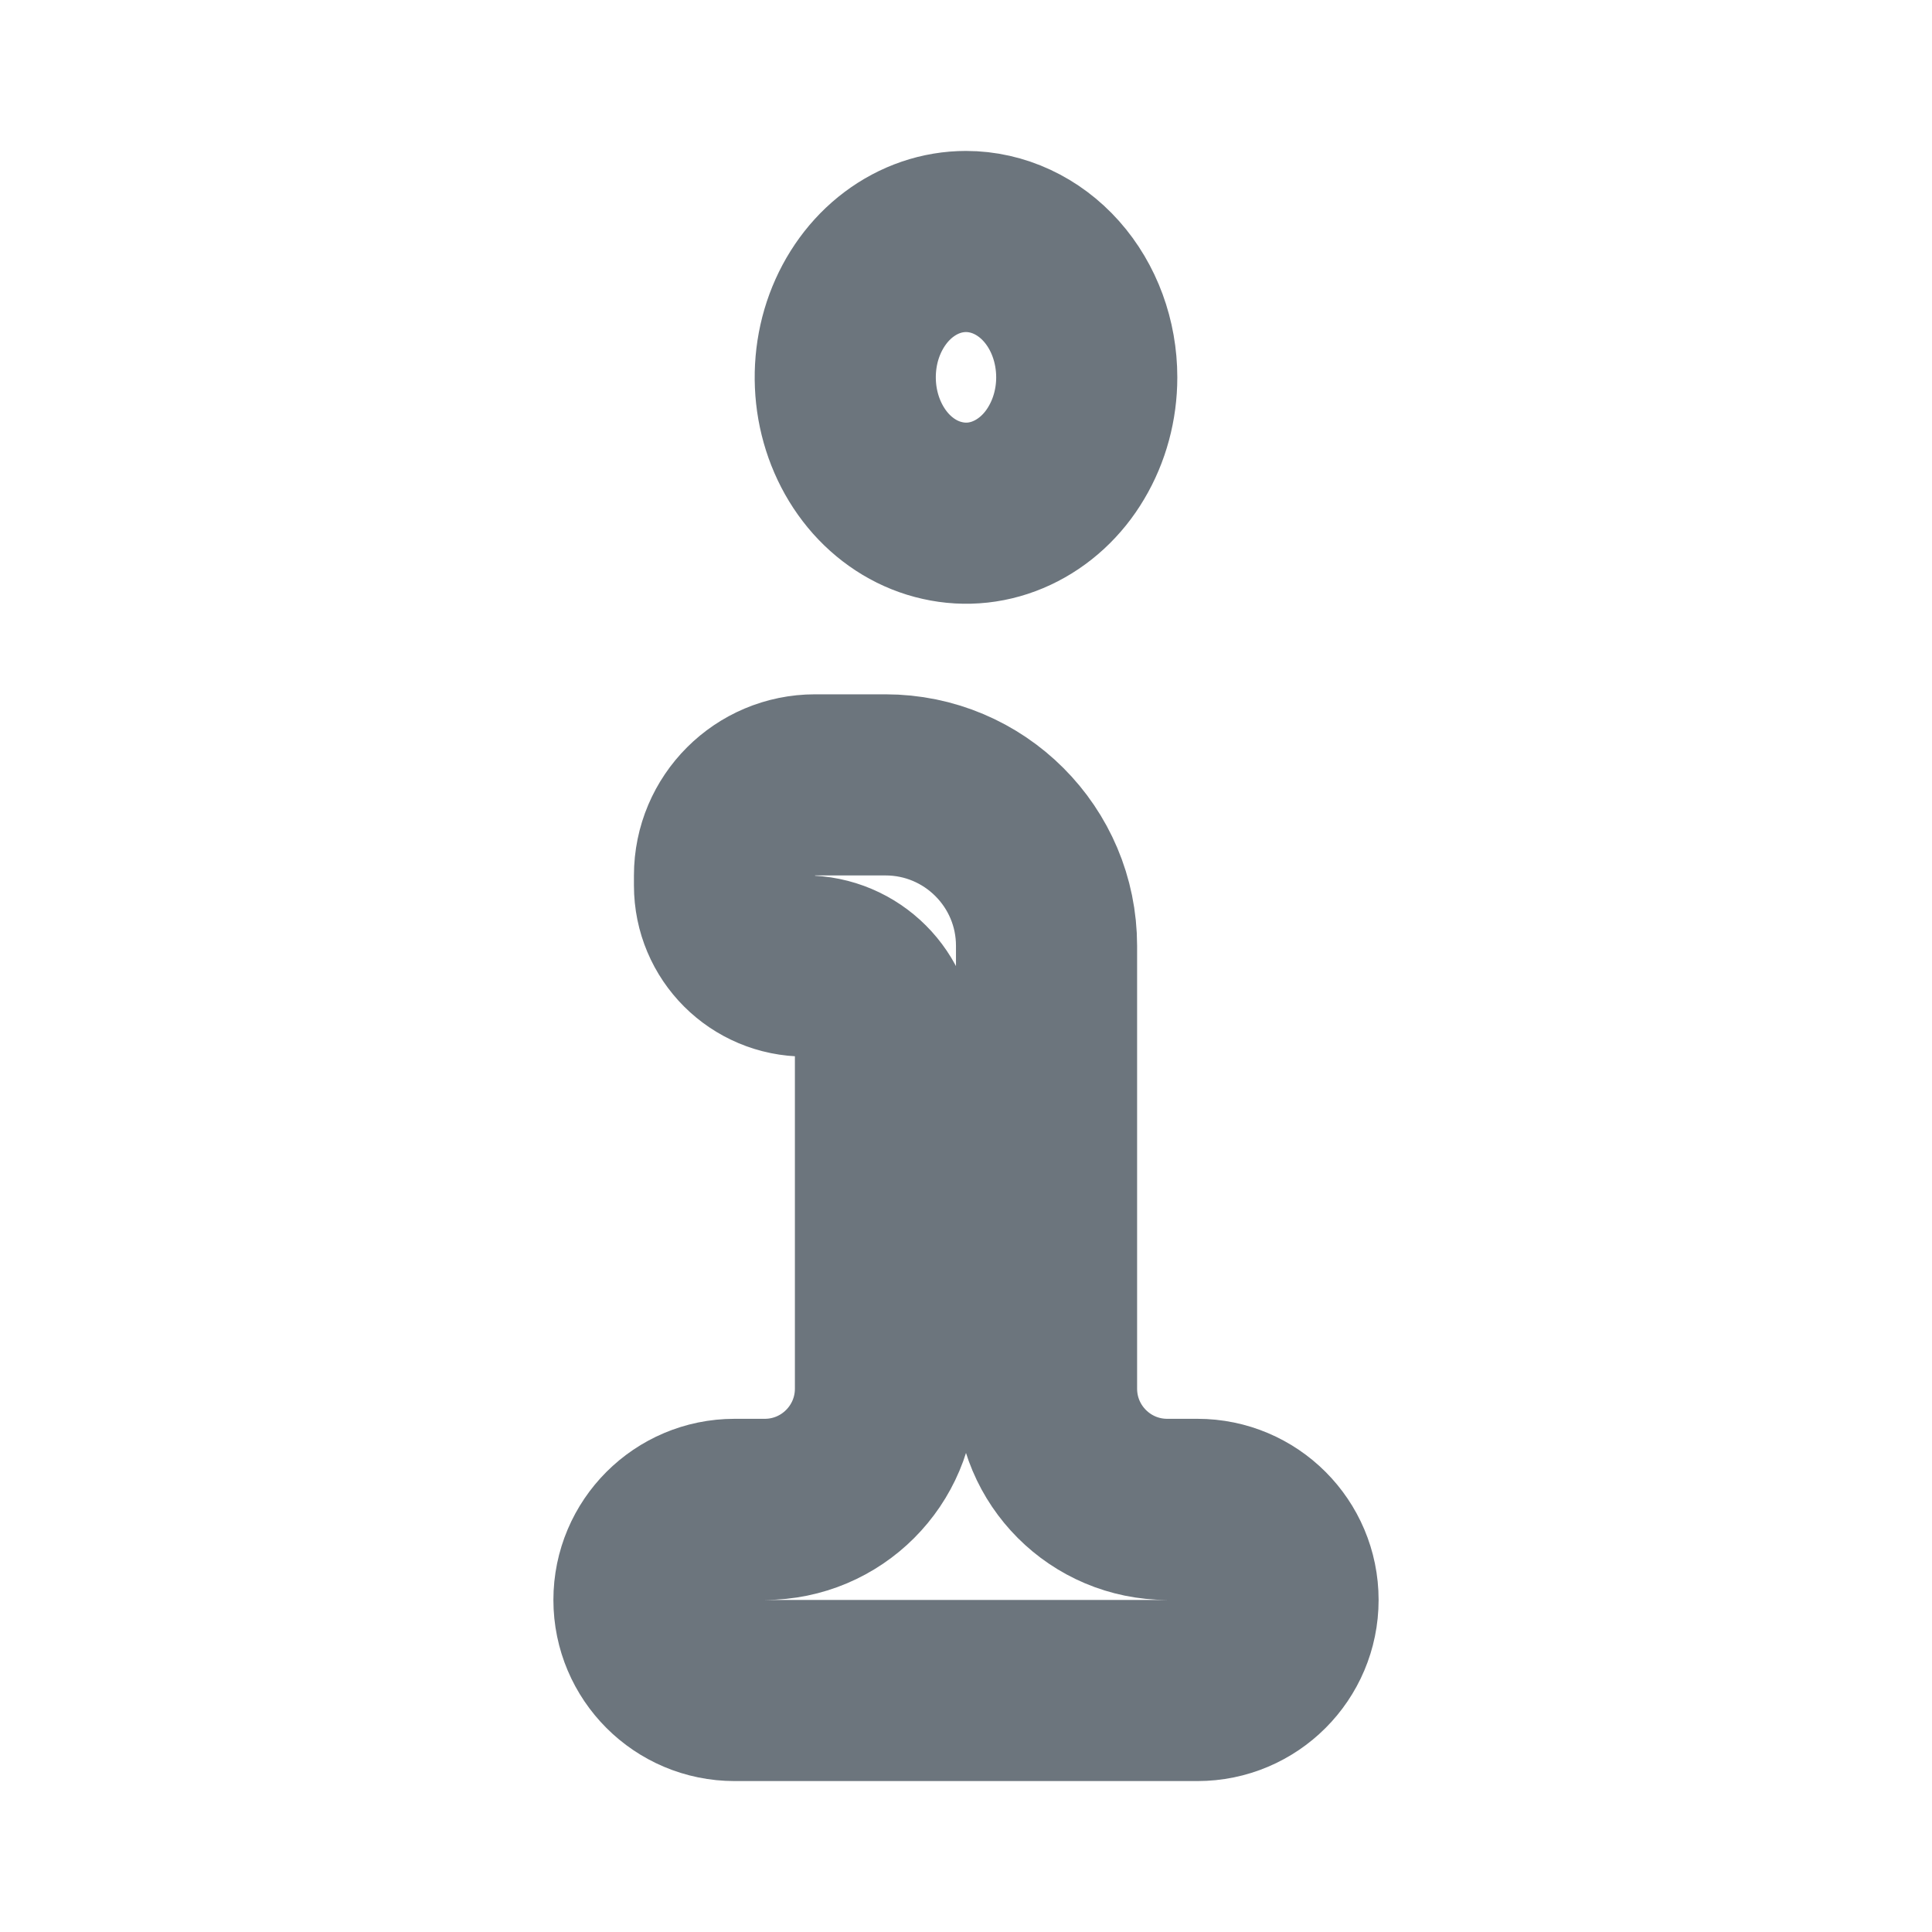
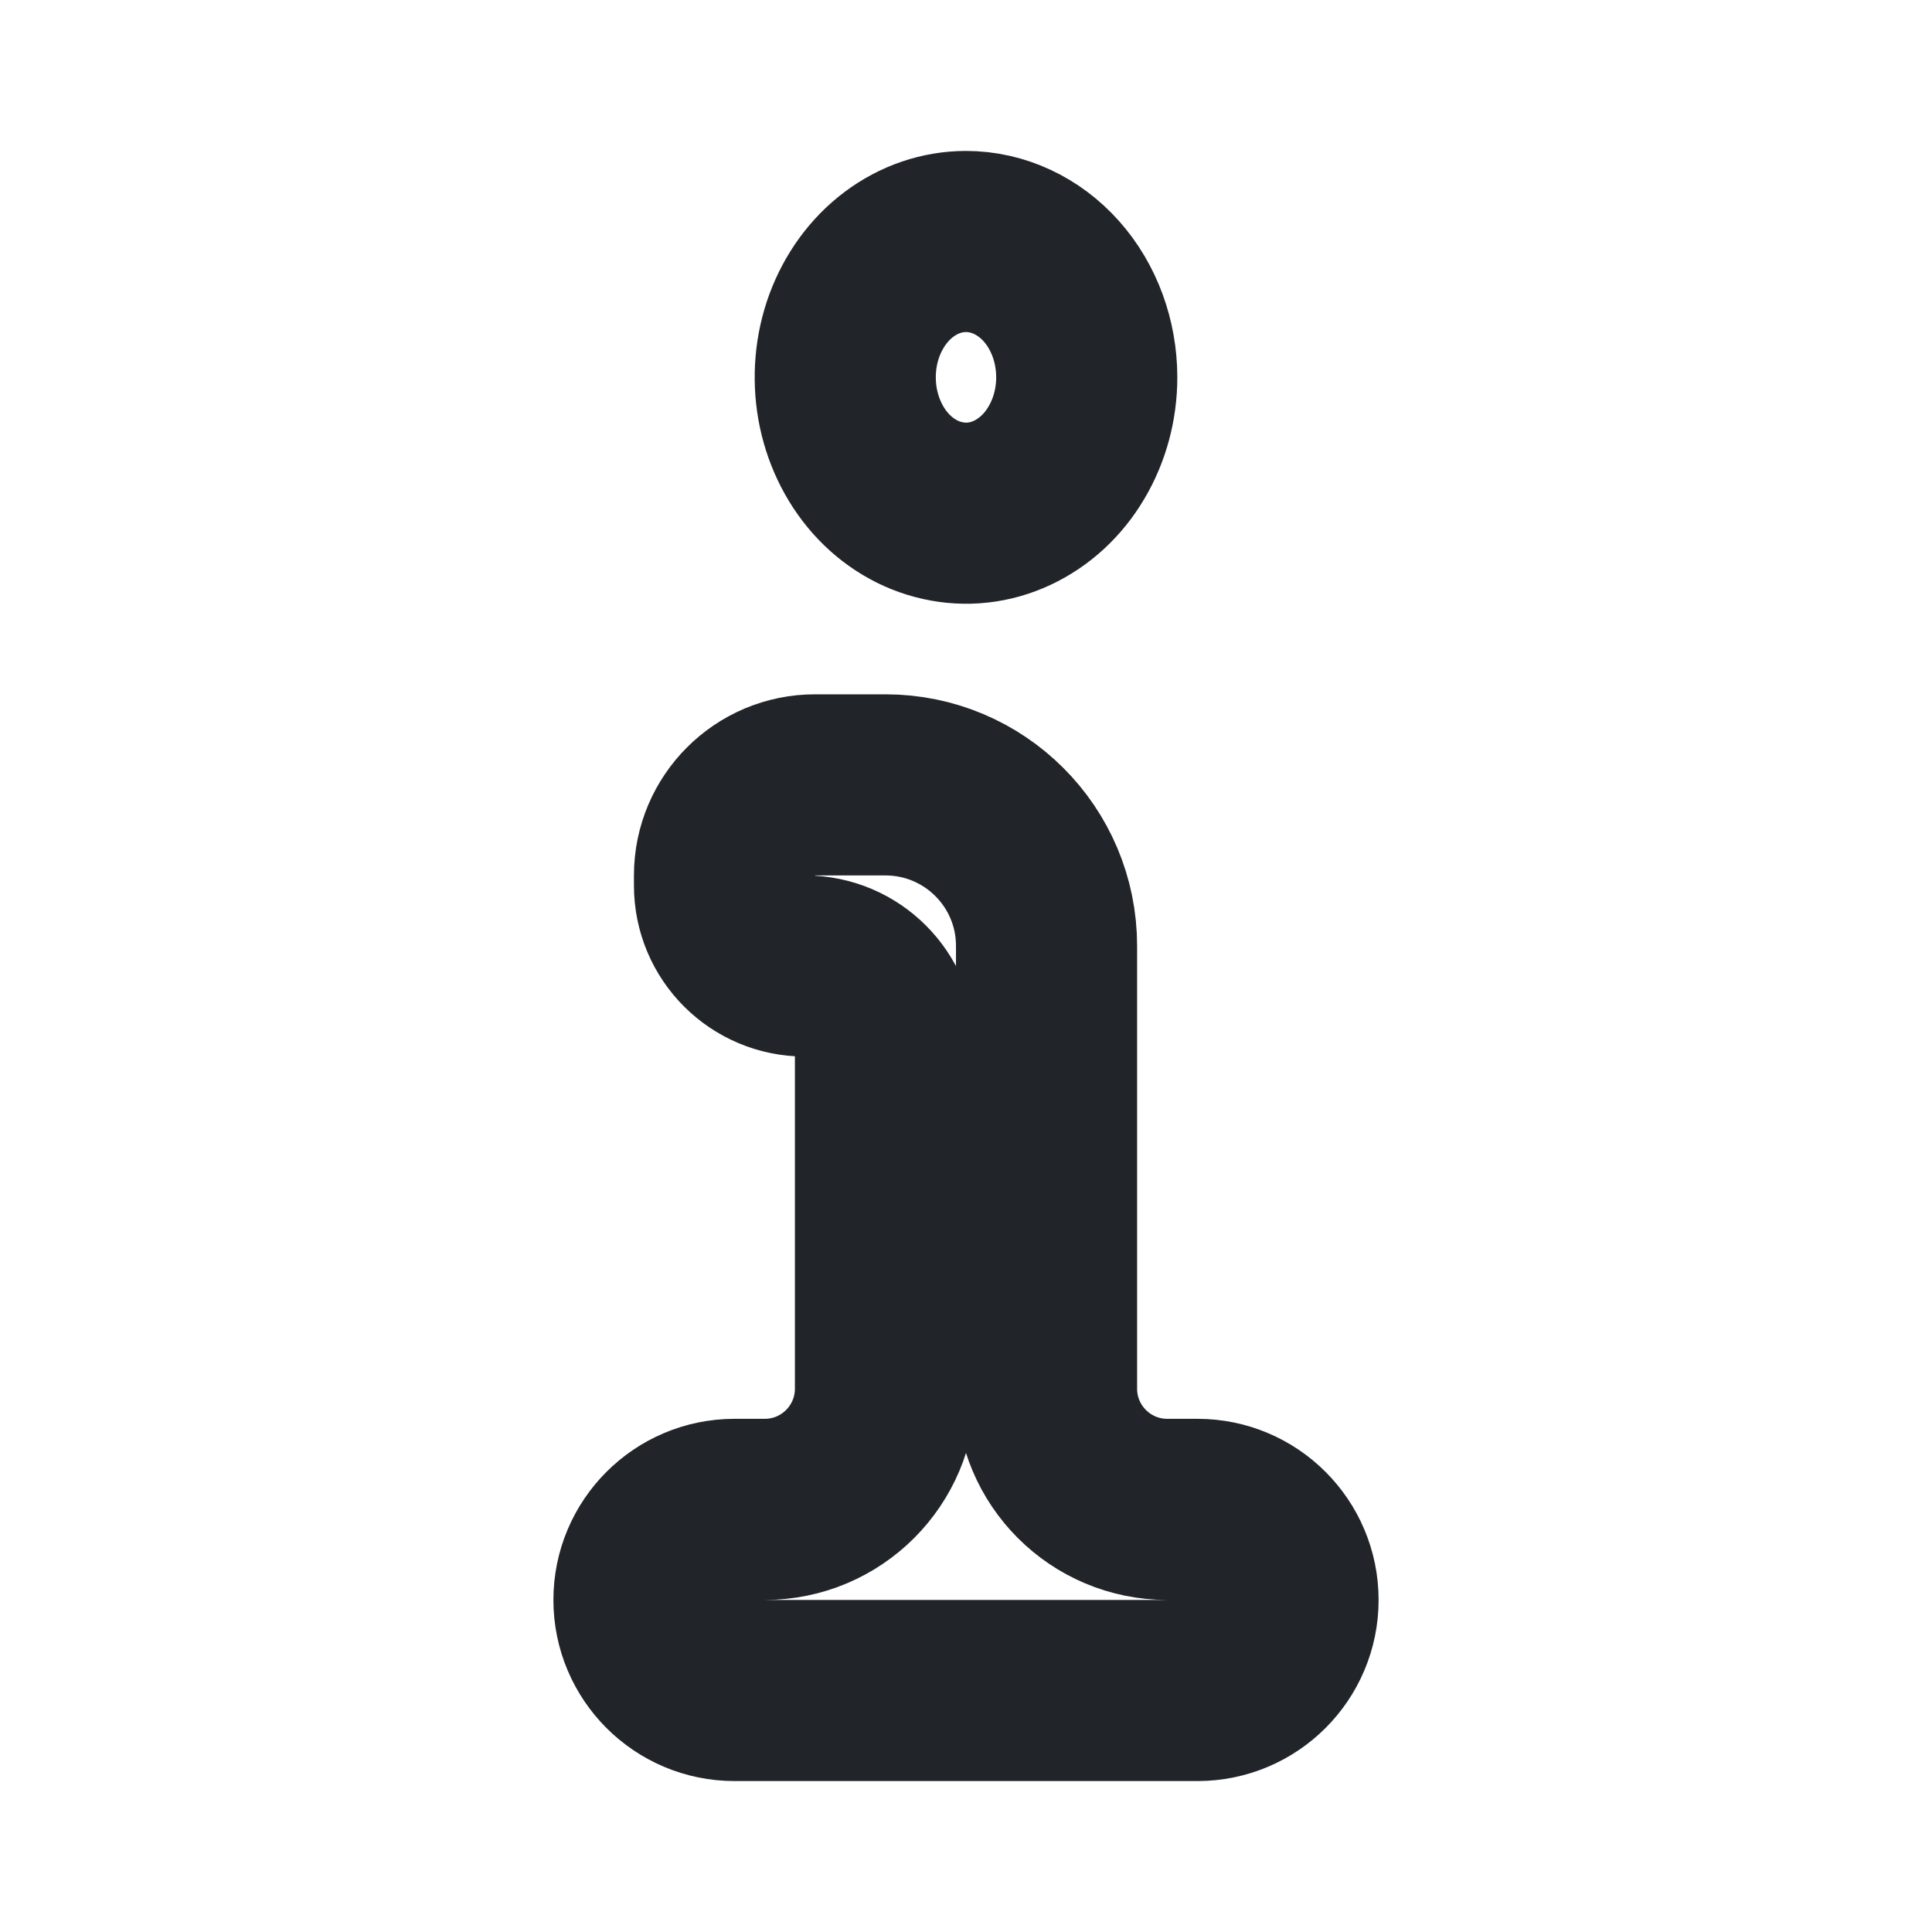
<svg xmlns="http://www.w3.org/2000/svg" width="16" height="16" viewBox="0 0 16 16" fill="none">
-   <path d="M9.667 12.5C9.114 12.5 8.667 12.052 8.667 11.5V9.5V7.833C8.667 7.097 8.07 6.5 7.333 6.5H6.75C6.336 6.5 6 6.836 6 7.25V7.333C6 7.702 6.298 8 6.667 8V8C7.035 8 7.333 8.298 7.333 8.667V11.5C7.333 12.052 6.886 12.5 6.333 12.5H6.083C5.669 12.5 5.333 12.836 5.333 13.25V13.25C5.333 13.664 5.669 14 6.083 14H9.917C10.331 14 10.667 13.664 10.667 13.25V13.25C10.667 12.836 10.331 12.5 9.917 12.5H9.667ZM8 2C7.802 2 7.609 2.066 7.444 2.19C7.28 2.313 7.152 2.489 7.076 2.694C7 2.9 6.981 3.126 7.019 3.344C7.058 3.563 7.153 3.763 7.293 3.921C7.433 4.078 7.611 4.185 7.805 4.228C7.999 4.272 8.2 4.25 8.383 4.164C8.565 4.079 8.722 3.935 8.831 3.75C8.941 3.565 9 3.348 9 3.125C9 2.827 8.895 2.54 8.707 2.329C8.52 2.119 8.265 2 8 2Z" stroke="#6C757D" stroke-width="1.5" />
+   <path d="M9.667 12.5C9.114 12.5 8.667 12.052 8.667 11.5V9.5V7.833C8.667 7.097 8.07 6.5 7.333 6.5H6.75C6.336 6.5 6 6.836 6 7.25V7.333C6 7.702 6.298 8 6.667 8V8C7.035 8 7.333 8.298 7.333 8.667V11.5C7.333 12.052 6.886 12.5 6.333 12.5H6.083C5.669 12.5 5.333 12.836 5.333 13.25V13.25C5.333 13.664 5.669 14 6.083 14H9.917C10.331 14 10.667 13.664 10.667 13.25V13.25C10.667 12.836 10.331 12.5 9.917 12.5H9.667ZM8 2C7.802 2 7.609 2.066 7.444 2.19C7.28 2.313 7.152 2.489 7.076 2.694C7 2.9 6.981 3.126 7.019 3.344C7.058 3.563 7.153 3.763 7.293 3.921C7.433 4.078 7.611 4.185 7.805 4.228C7.999 4.272 8.2 4.25 8.383 4.164C8.565 4.079 8.722 3.935 8.831 3.75C8.941 3.565 9 3.348 9 3.125C9 2.827 8.895 2.54 8.707 2.329C8.52 2.119 8.265 2 8 2Z" stroke="#212529" stroke-width="1.5" />
</svg>
